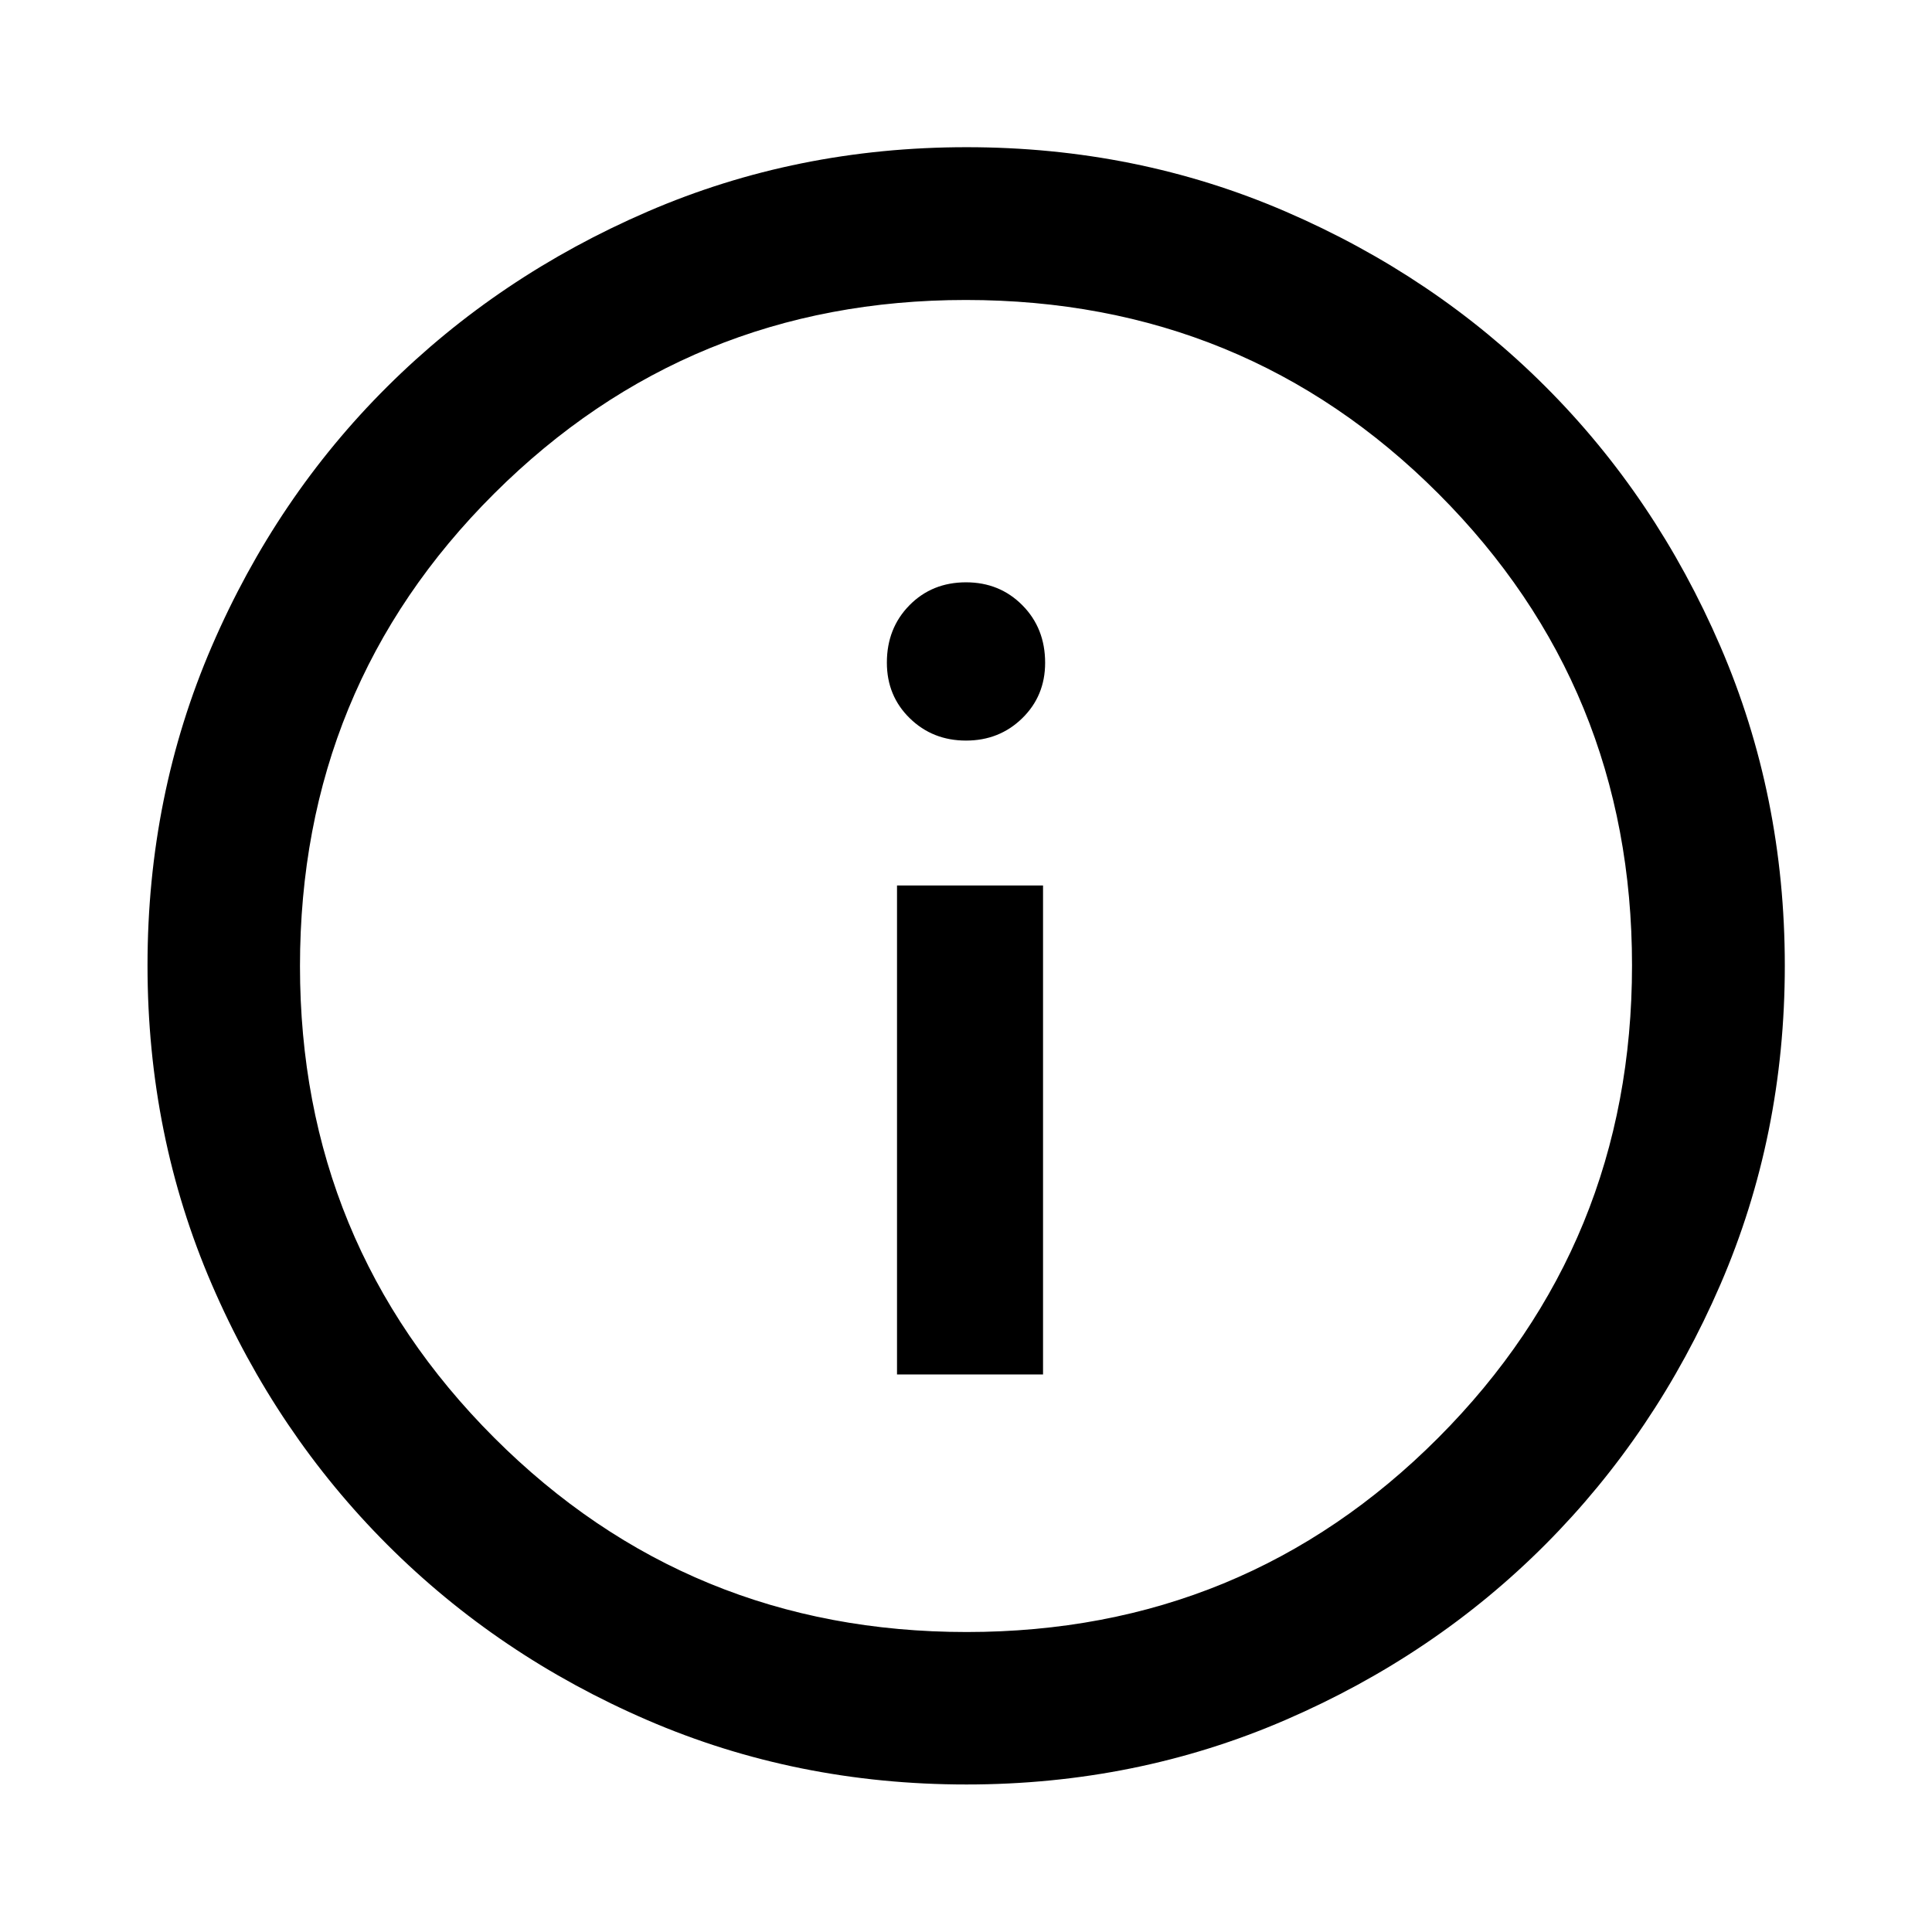
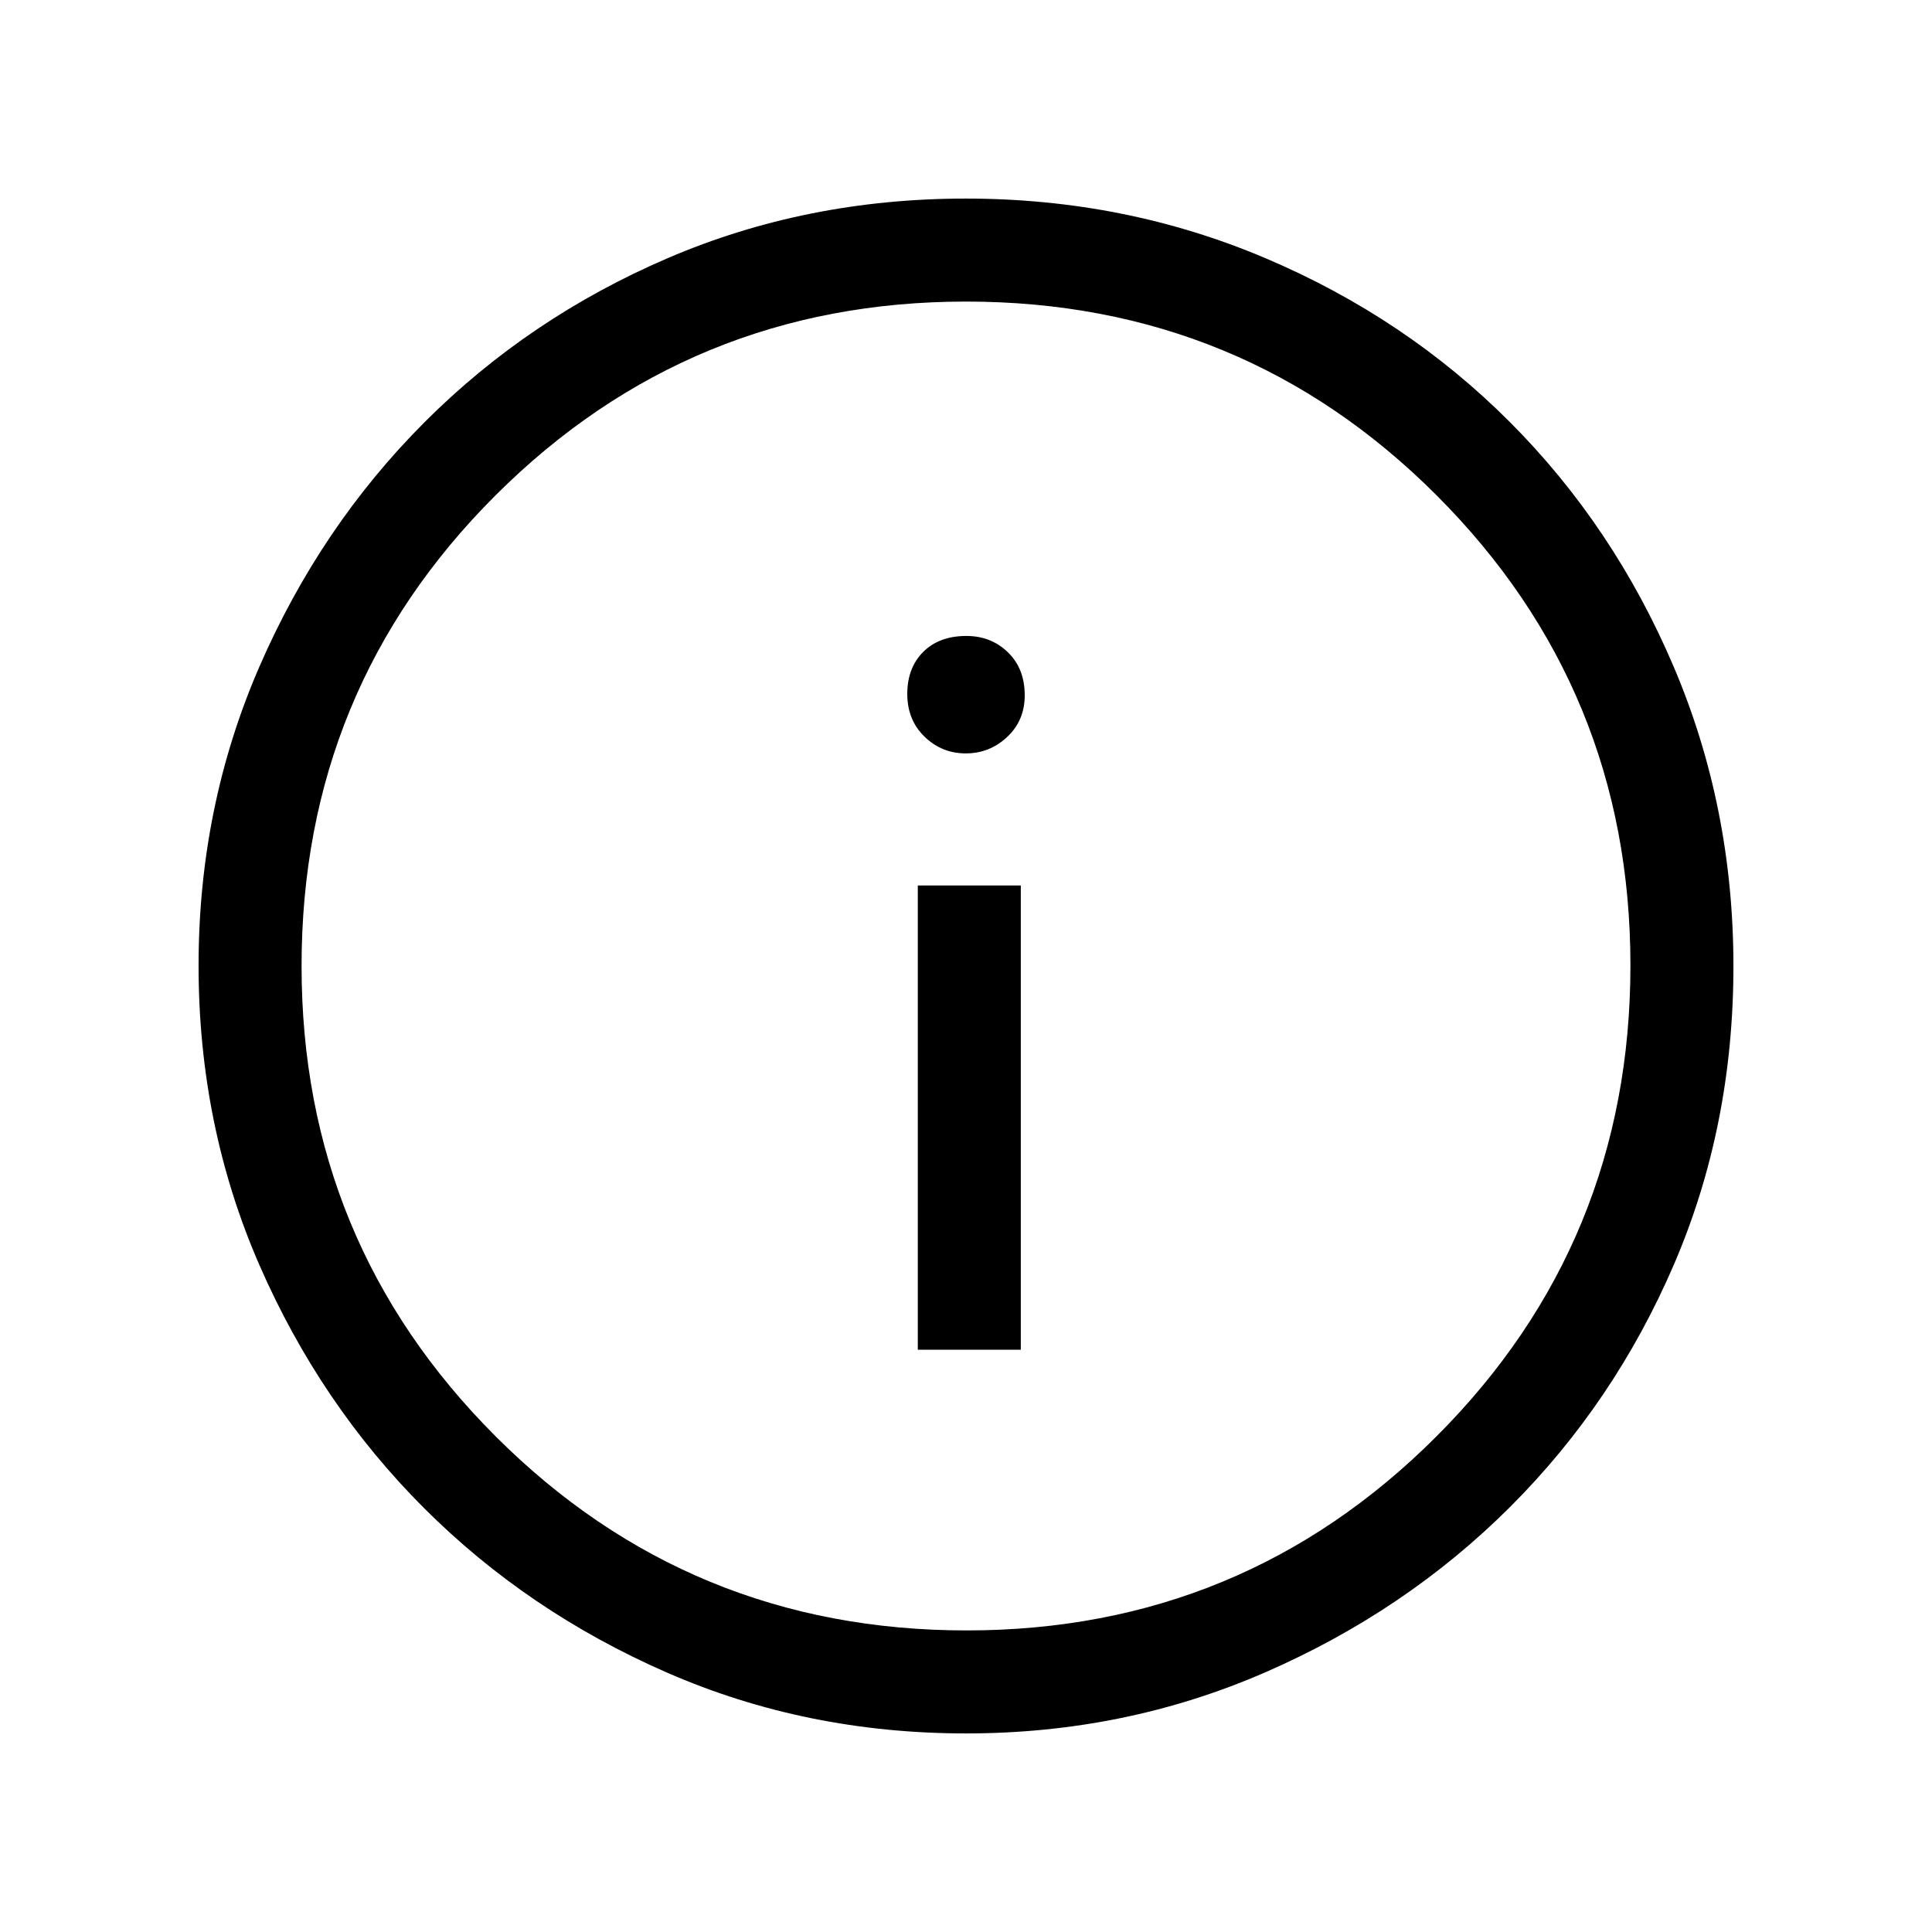
<svg xmlns="http://www.w3.org/2000/svg" height="40" viewBox="0 -960 960 960" width="40">
-   <path d="M445.72-277.05h72.56V-520h-72.56v242.95Zm62.24-326.08q11.36-11.11 11.36-27.54 0-17.17-11.3-28.58-11.3-11.4-28.01-11.4-16.88 0-28.11 11.4-11.22 11.41-11.22 28.5 0 16.53 11.37 27.63 11.36 11.11 27.95 11.11t27.96-11.12ZM480.2-73.3q-84.44 0-158.48-31.96-74.03-31.96-129.27-87.19-55.23-55.24-87.19-129.3Q73.3-395.82 73.3-480.31q0-84.5 31.96-158.58 31.96-74.09 87.17-129t129.28-86.94q74.08-32.03 158.59-32.03t158.61 32.02q74.11 32.02 129 86.91 54.9 54.88 86.92 129.08 32.03 74.2 32.03 158.67 0 84.46-32.03 158.5-32.03 74.03-86.94 129.12t-129.08 87.17Q564.64-73.3 480.2-73.3Zm.13-75.76q138.05 0 234.33-96.51 96.28-96.52 96.28-234.76 0-138.05-96.16-234.33-96.15-96.28-234.86-96.28-137.79 0-234.33 96.16-96.53 96.15-96.53 234.86 0 137.79 96.51 234.33 96.52 96.53 234.76 96.53ZM480-480Z" />
+   <path d="M456.05-289.33h51.18V-520h-51.18v230.67Zm44.42-304.49q8.71-8.18 8.71-20.67 0-13.3-8.37-21.4-8.37-8.11-20.62-8.11-13.52 0-21.45 7.93-7.92 7.93-7.92 20.89 0 12.91 8.58 21.23 8.57 8.31 20.47 8.31 11.9 0 20.6-8.18ZM480.01-98.67q-79.35 0-148.51-30.19-69.17-30.19-120.78-81.76-51.61-51.57-81.83-120.81-30.22-69.24-30.22-148.77 0-79.03 30.25-148.6t82.04-121.42q51.8-51.85 120.76-81.48 68.97-29.63 148.18-29.63 79.07 0 148.84 29.6 69.77 29.6 121.48 81.42 51.71 51.82 81.41 121.55 29.7 69.73 29.7 148.84 0 79.62-29.6 148.33-29.6 68.72-81.41 120.42-51.8 51.7-121.52 82.1-69.71 30.4-148.79 30.4Zm.32-51.18q137.11 0 233.46-96.43 96.36-96.44 96.36-234.05 0-137.11-96.23-233.46-96.23-96.36-233.92-96.36-137.28 0-233.72 96.23-96.43 96.23-96.43 233.92 0 137.28 96.43 233.72 96.44 96.43 234.05 96.43ZM480-480Z" />
</svg>
